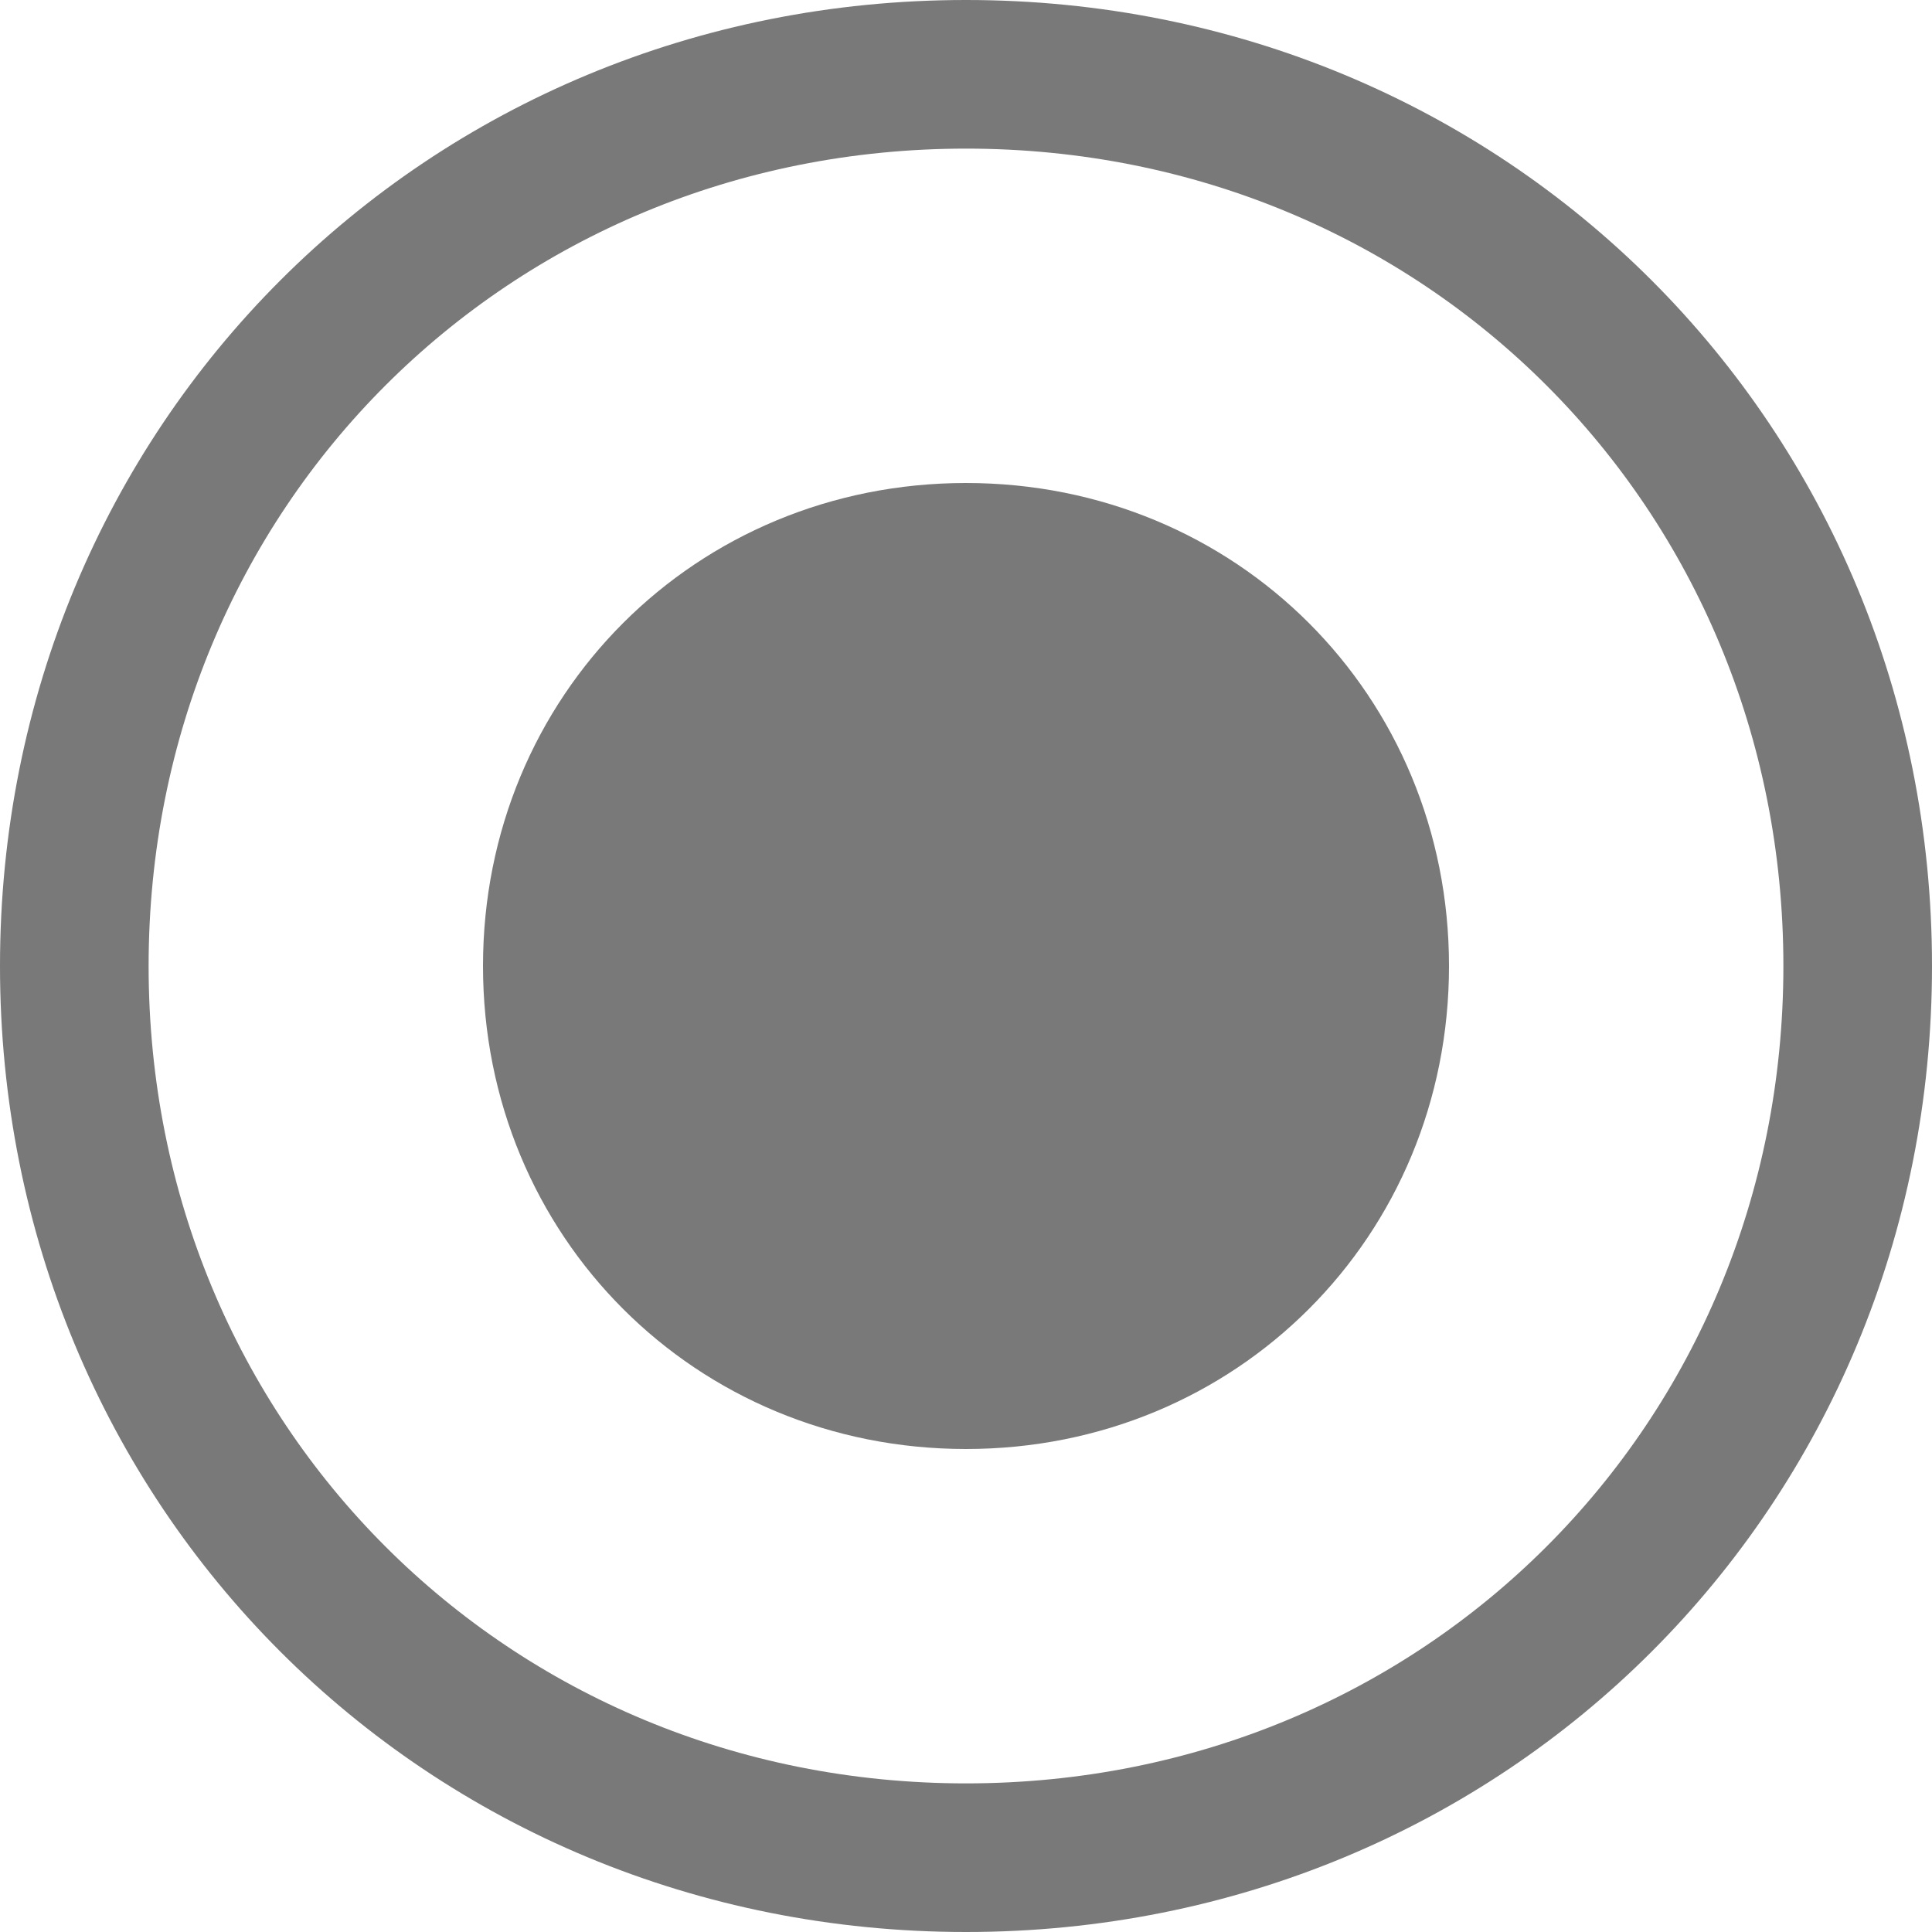
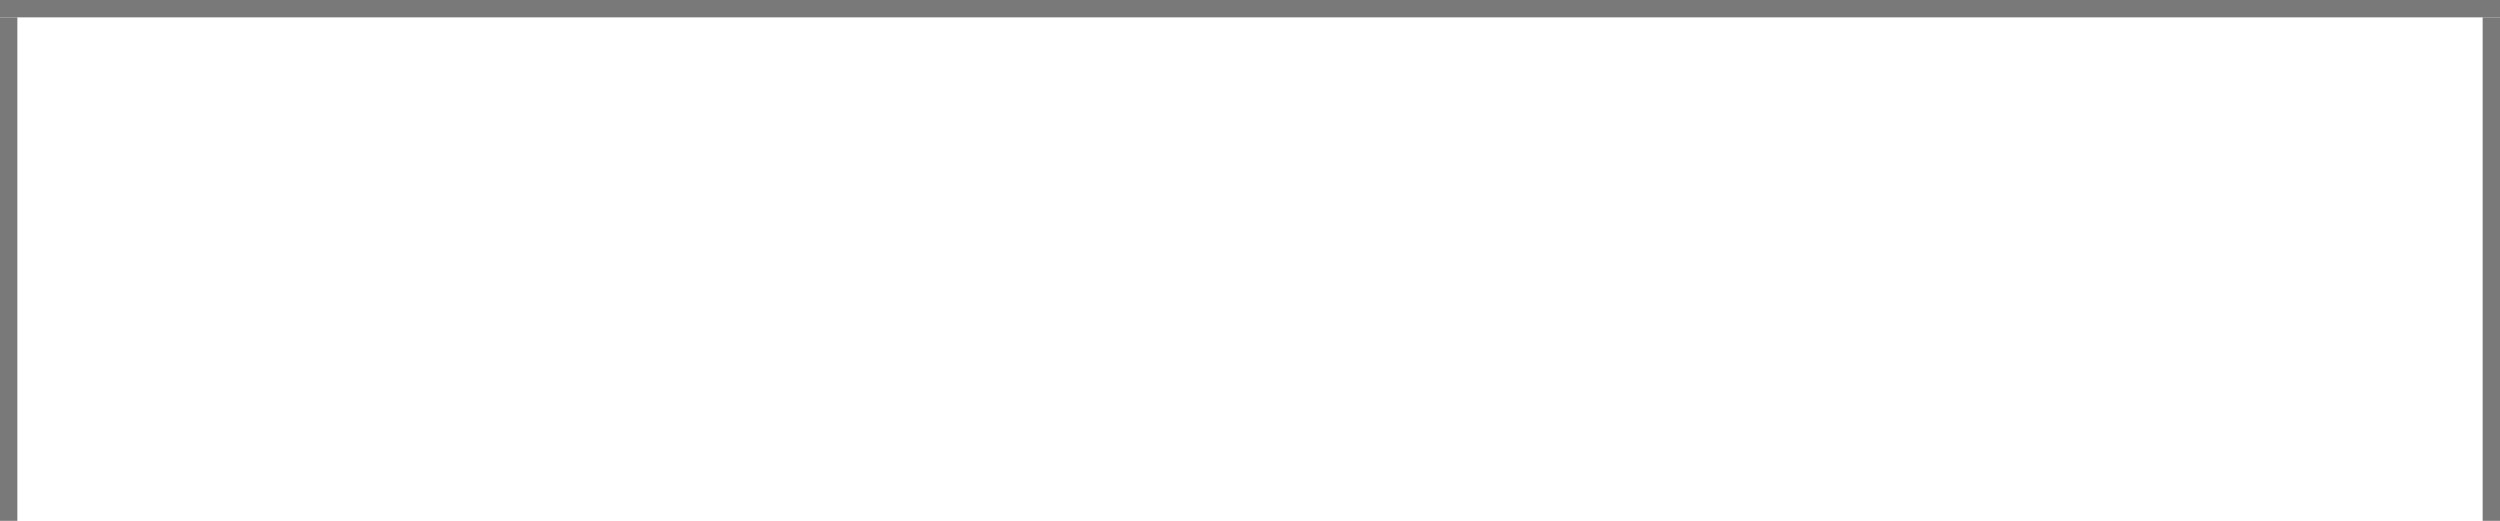
- <svg xmlns="http://www.w3.org/2000/svg" version="1.1" width="13px" height="13px">
-   <defs>
-     <pattern id="BGPattern" patternUnits="userSpaceOnUse" alignment="0 0" imageRepeat="None" />
-   </defs>
-   <g transform="matrix(1 0 0 1 -3098 -195 )">
-     <path d="M 6.5 0  C 10.14 0  13 2.86  13 6.5  C 13 10.14  10.14 13  6.5 13  C 2.86 13  0 10.14  0 6.5  C 0 2.86  2.86 0  6.5 0  Z " fill-rule="nonzero" fill="rgba(255, 255, 255, 1)" stroke="none" transform="matrix(1 0 0 1 3098 195 )" class="fill" />
-     <path d="M 6.5 0.5  C 9.86 0.5  12.5 3.14  12.5 6.5  C 12.5 9.86  9.86 12.5  6.5 12.5  C 3.14 12.5  0.5 9.86  0.5 6.5  C 0.5 3.14  3.14 0.5  6.5 0.5  Z " stroke-width="1" stroke-dasharray="0" stroke="rgba(121, 121, 121, 1)" fill="none" transform="matrix(1 0 0 1 3098 195 )" class="stroke" stroke-dashoffset="0.5" />
-     <path d="M 6.5 9.75  C 4.68 9.75  3.25 8.32  3.25 6.5  C 3.25 4.68  4.68 3.25  6.5 3.25  C 8.32 3.25  9.75 4.68  9.75 6.5  C 9.75 8.32  8.32 9.75  6.5 9.75  " fill-rule="nonzero" fill="rgba(121, 121, 121, 1)" stroke="none" transform="matrix(1 0 0 1 3098 195 )" class="stroke btn_check" />
-   </g>
+ <svg xmlns="http://www.w3.org/2000/svg" version="1.1" width="144px" height="30px" viewBox="287 0 144 30">
+   <path d="M 1 1  L 143 1  L 143 30  L 1 30  L 1 1  Z " fill-rule="nonzero" fill="rgba(255, 255, 255, 1)" stroke="none" transform="matrix(1 0 0 1 287 0 )" class="fill" />
+   <path d="M 0.5 1  L 0.5 30  " stroke-width="1" stroke-dasharray="0" stroke="rgba(121, 121, 121, 1)" fill="none" transform="matrix(1 0 0 1 287 0 )" class="stroke" />
+   <path d="M 0 0.5  L 144 0.5  " stroke-width="1" stroke-dasharray="0" stroke="rgba(121, 121, 121, 1)" fill="none" transform="matrix(1 0 0 1 287 0 )" class="stroke" />
+   <path d="M 143.5 1  L 143.5 30  " stroke-width="1" stroke-dasharray="0" stroke="rgba(121, 121, 121, 1)" fill="none" transform="matrix(1 0 0 1 287 0 )" class="stroke" />
</svg>
